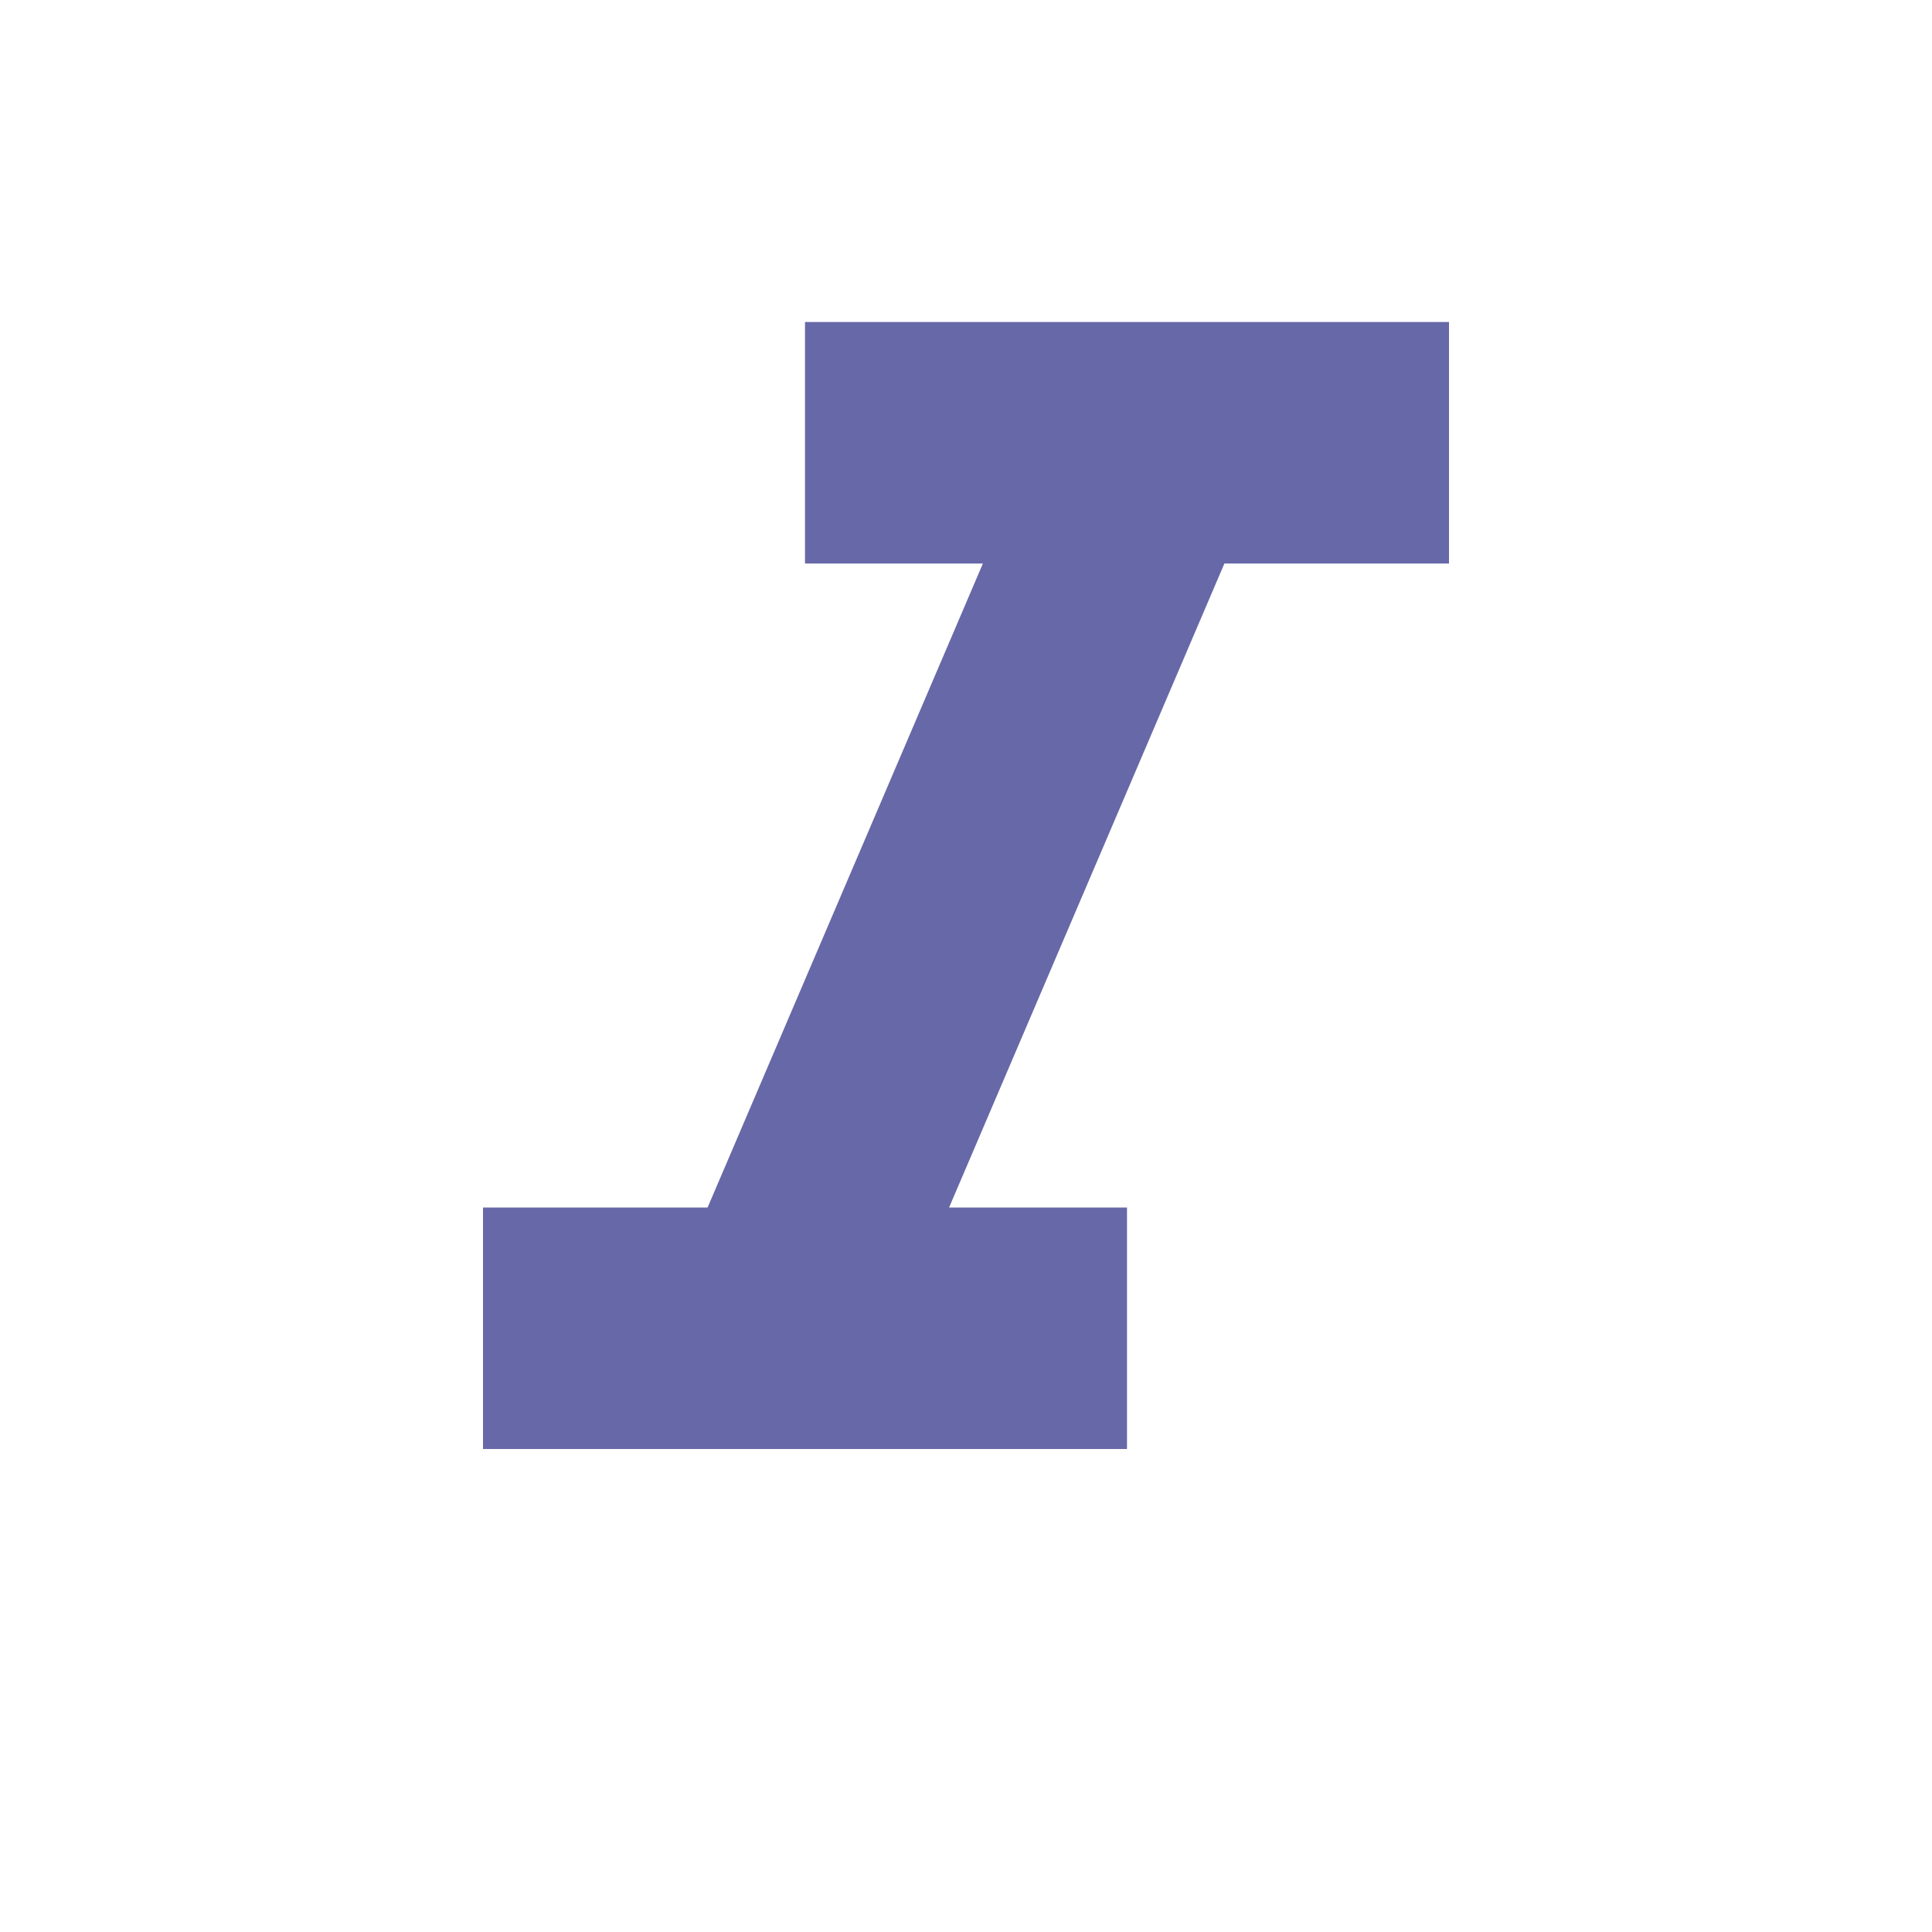
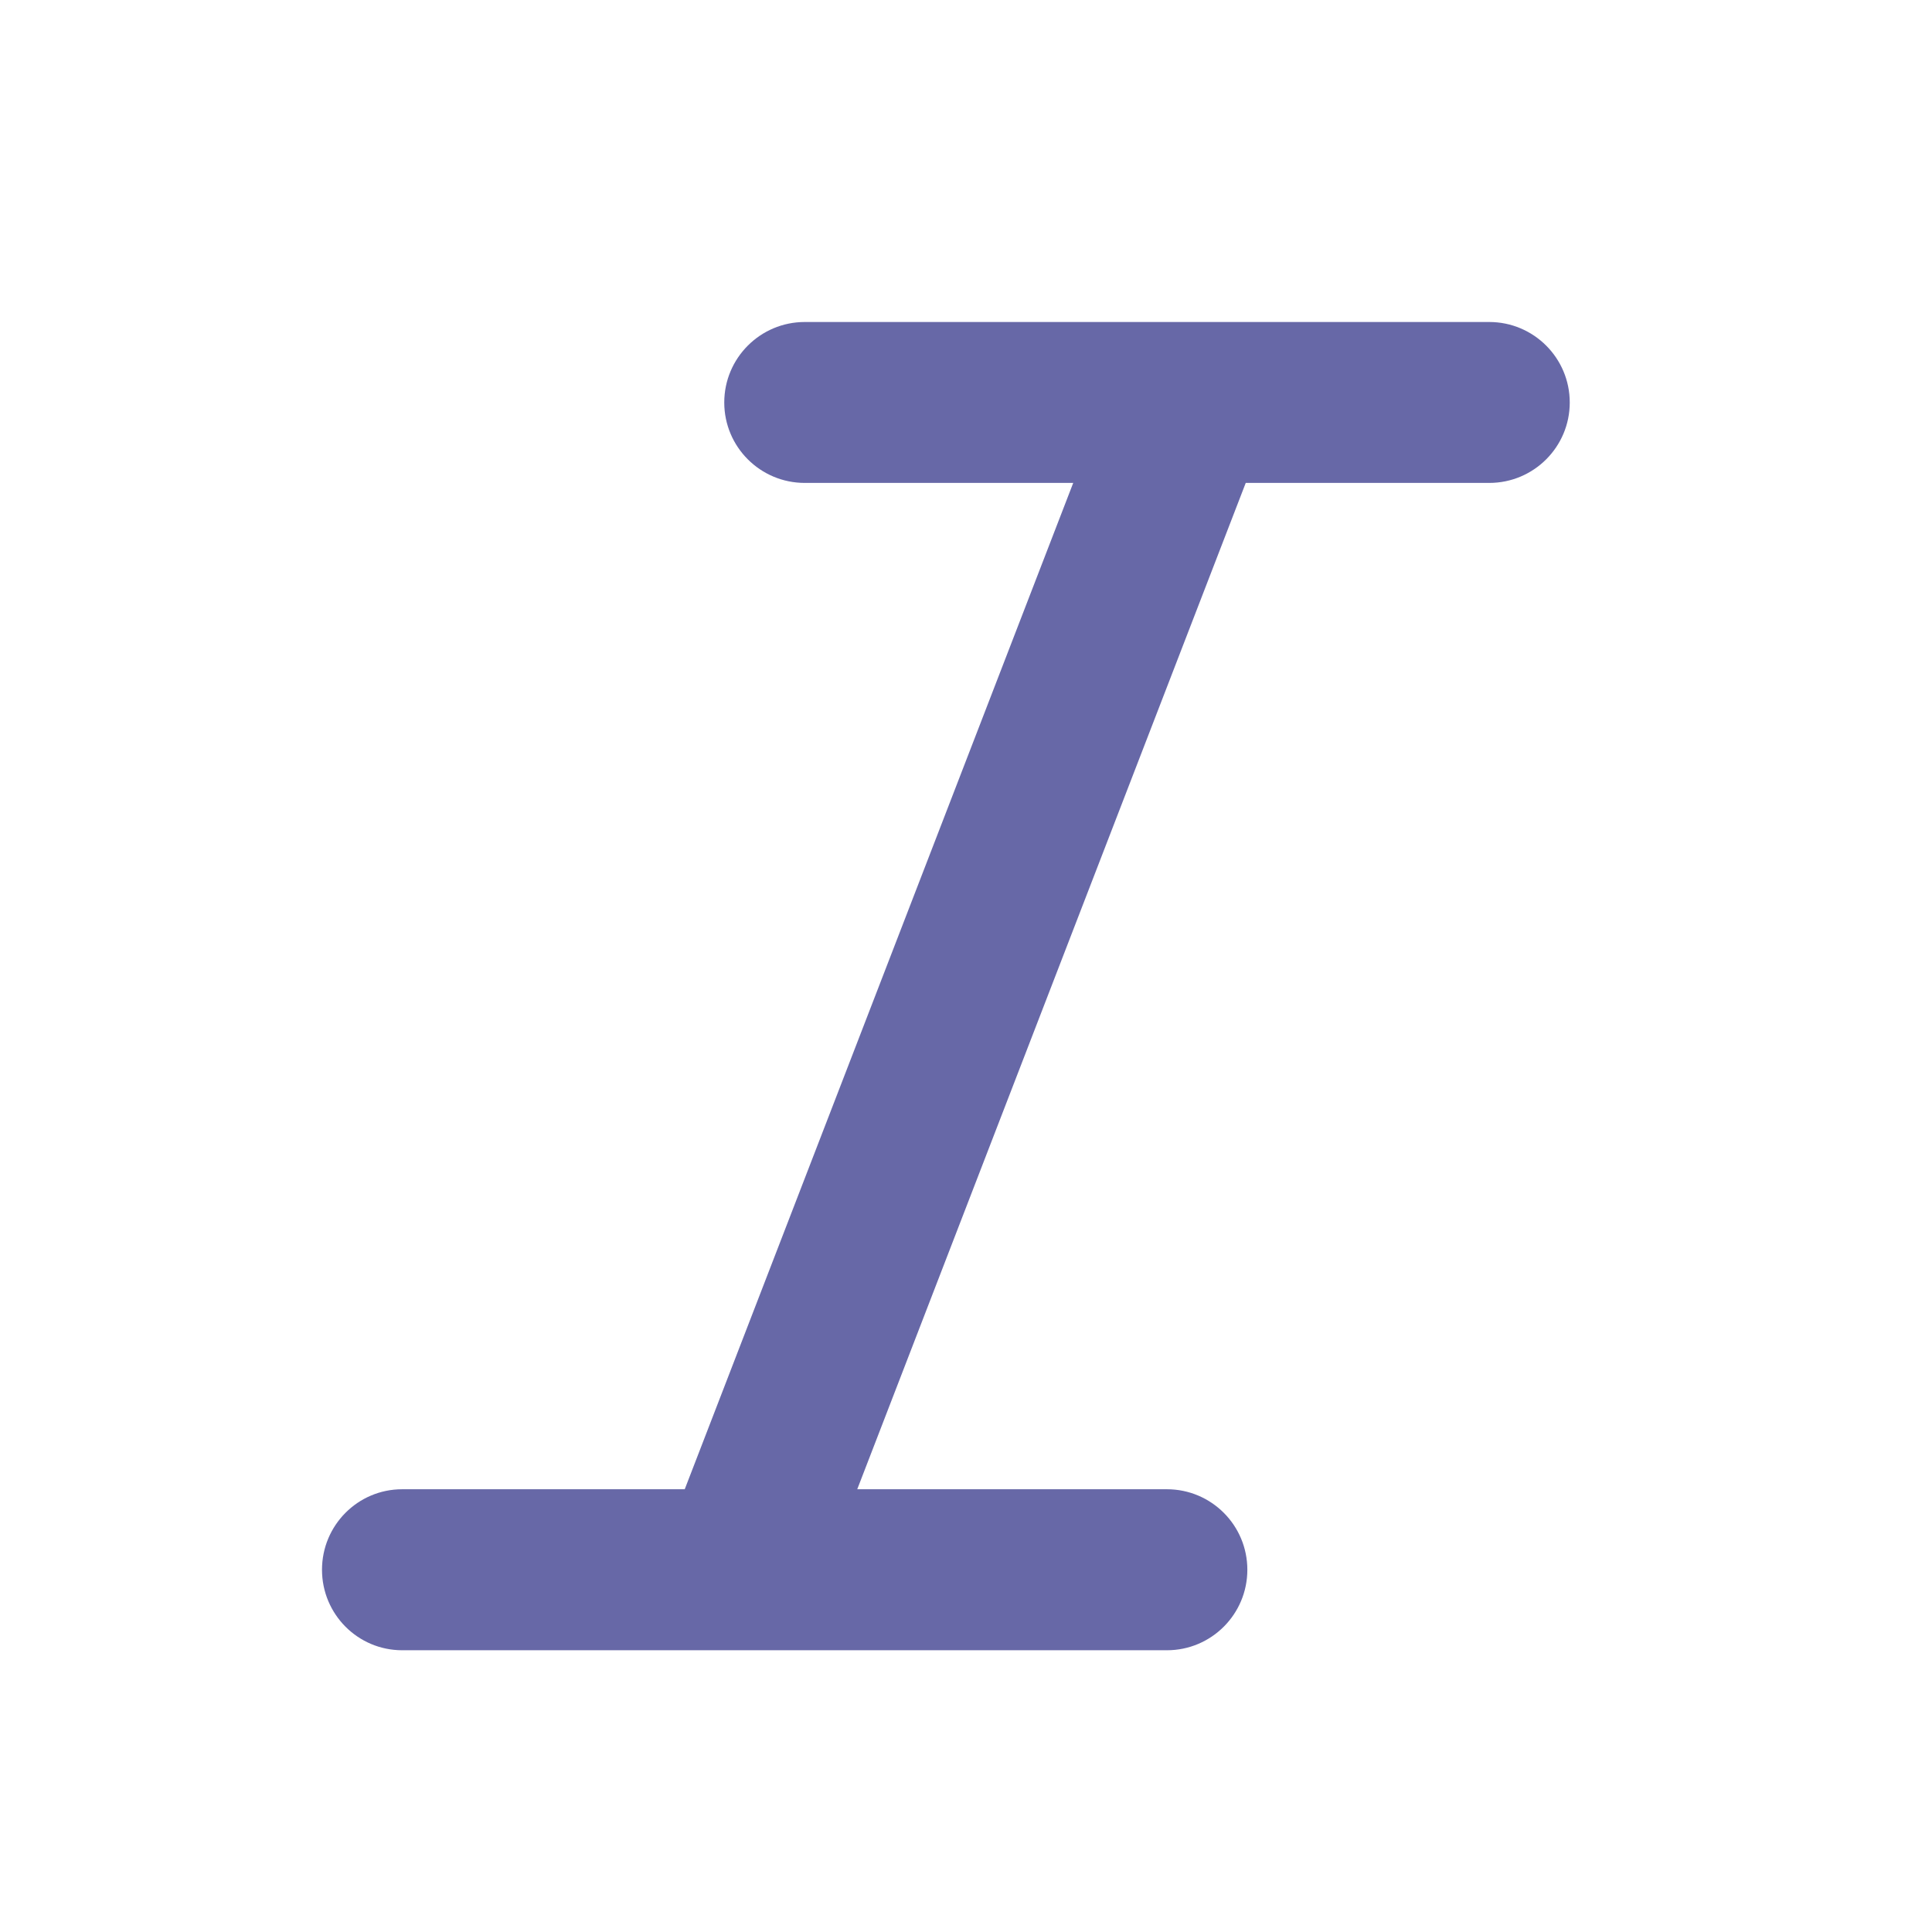
- <svg xmlns="http://www.w3.org/2000/svg" style="fill: #6768A7;" version="1.1" id="mdi-format-italic" width="24" height="24" viewBox="0 0 24 24">
-   <path d="M10,4V7H12.21L8.79,15H6V18H14V15H11.79L15.21,7H18V4H10Z" />
+ <svg xmlns="http://www.w3.org/2000/svg" width="24" height="24" viewBox="0 0 24 24" fill="none">
+   <path d="M10.649 18.5H14.496C15.048 18.5 15.495 18.948 15.495 19.5C15.495 20.052 15.048 20.5 14.496 20.5H4.996C4.445 20.5 4 20.052 4 19.5C4 18.948 4.445 18.5 4.996 18.5H8.506L13.332 5.999H9.997C9.445 5.999 8.997 5.552 8.997 5C8.997 4.448 9.445 4 9.997 4H18.5C19.052 4 19.5 4.448 19.5 5C19.5 5.552 19.052 5.999 18.5 5.999H15.475L10.649 18.5Z" fill="#6768A7" />
</svg>
